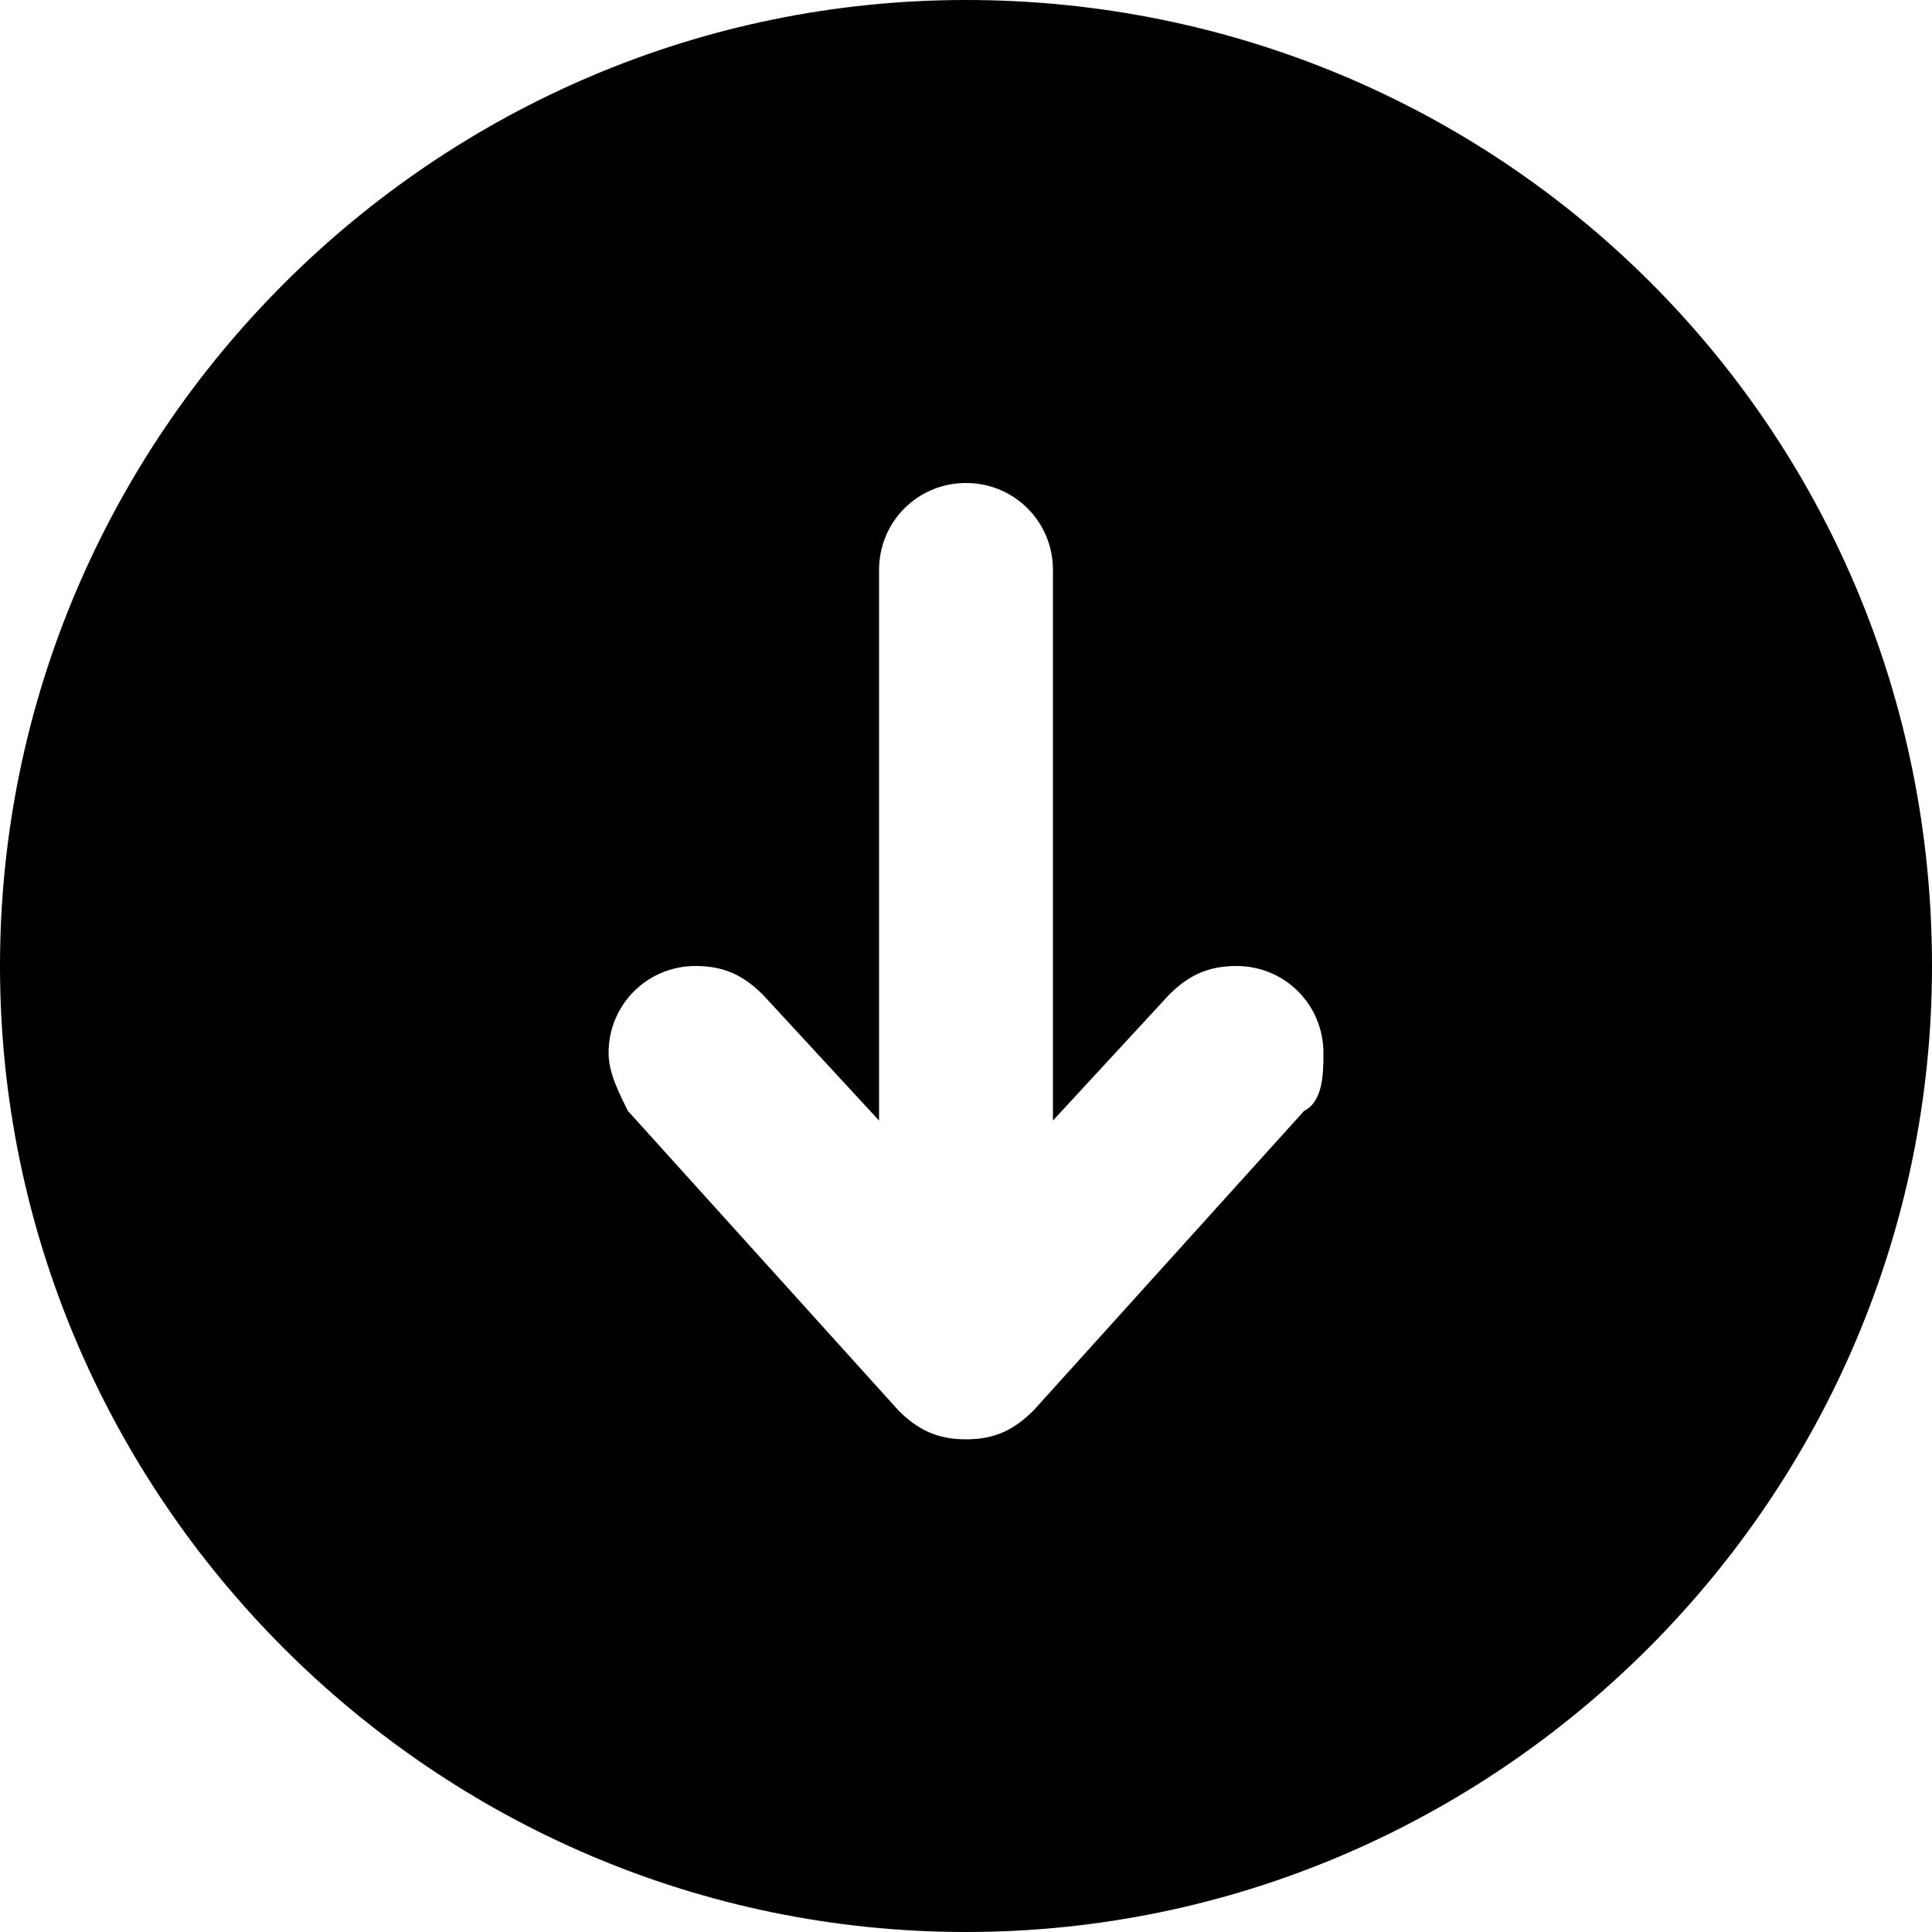
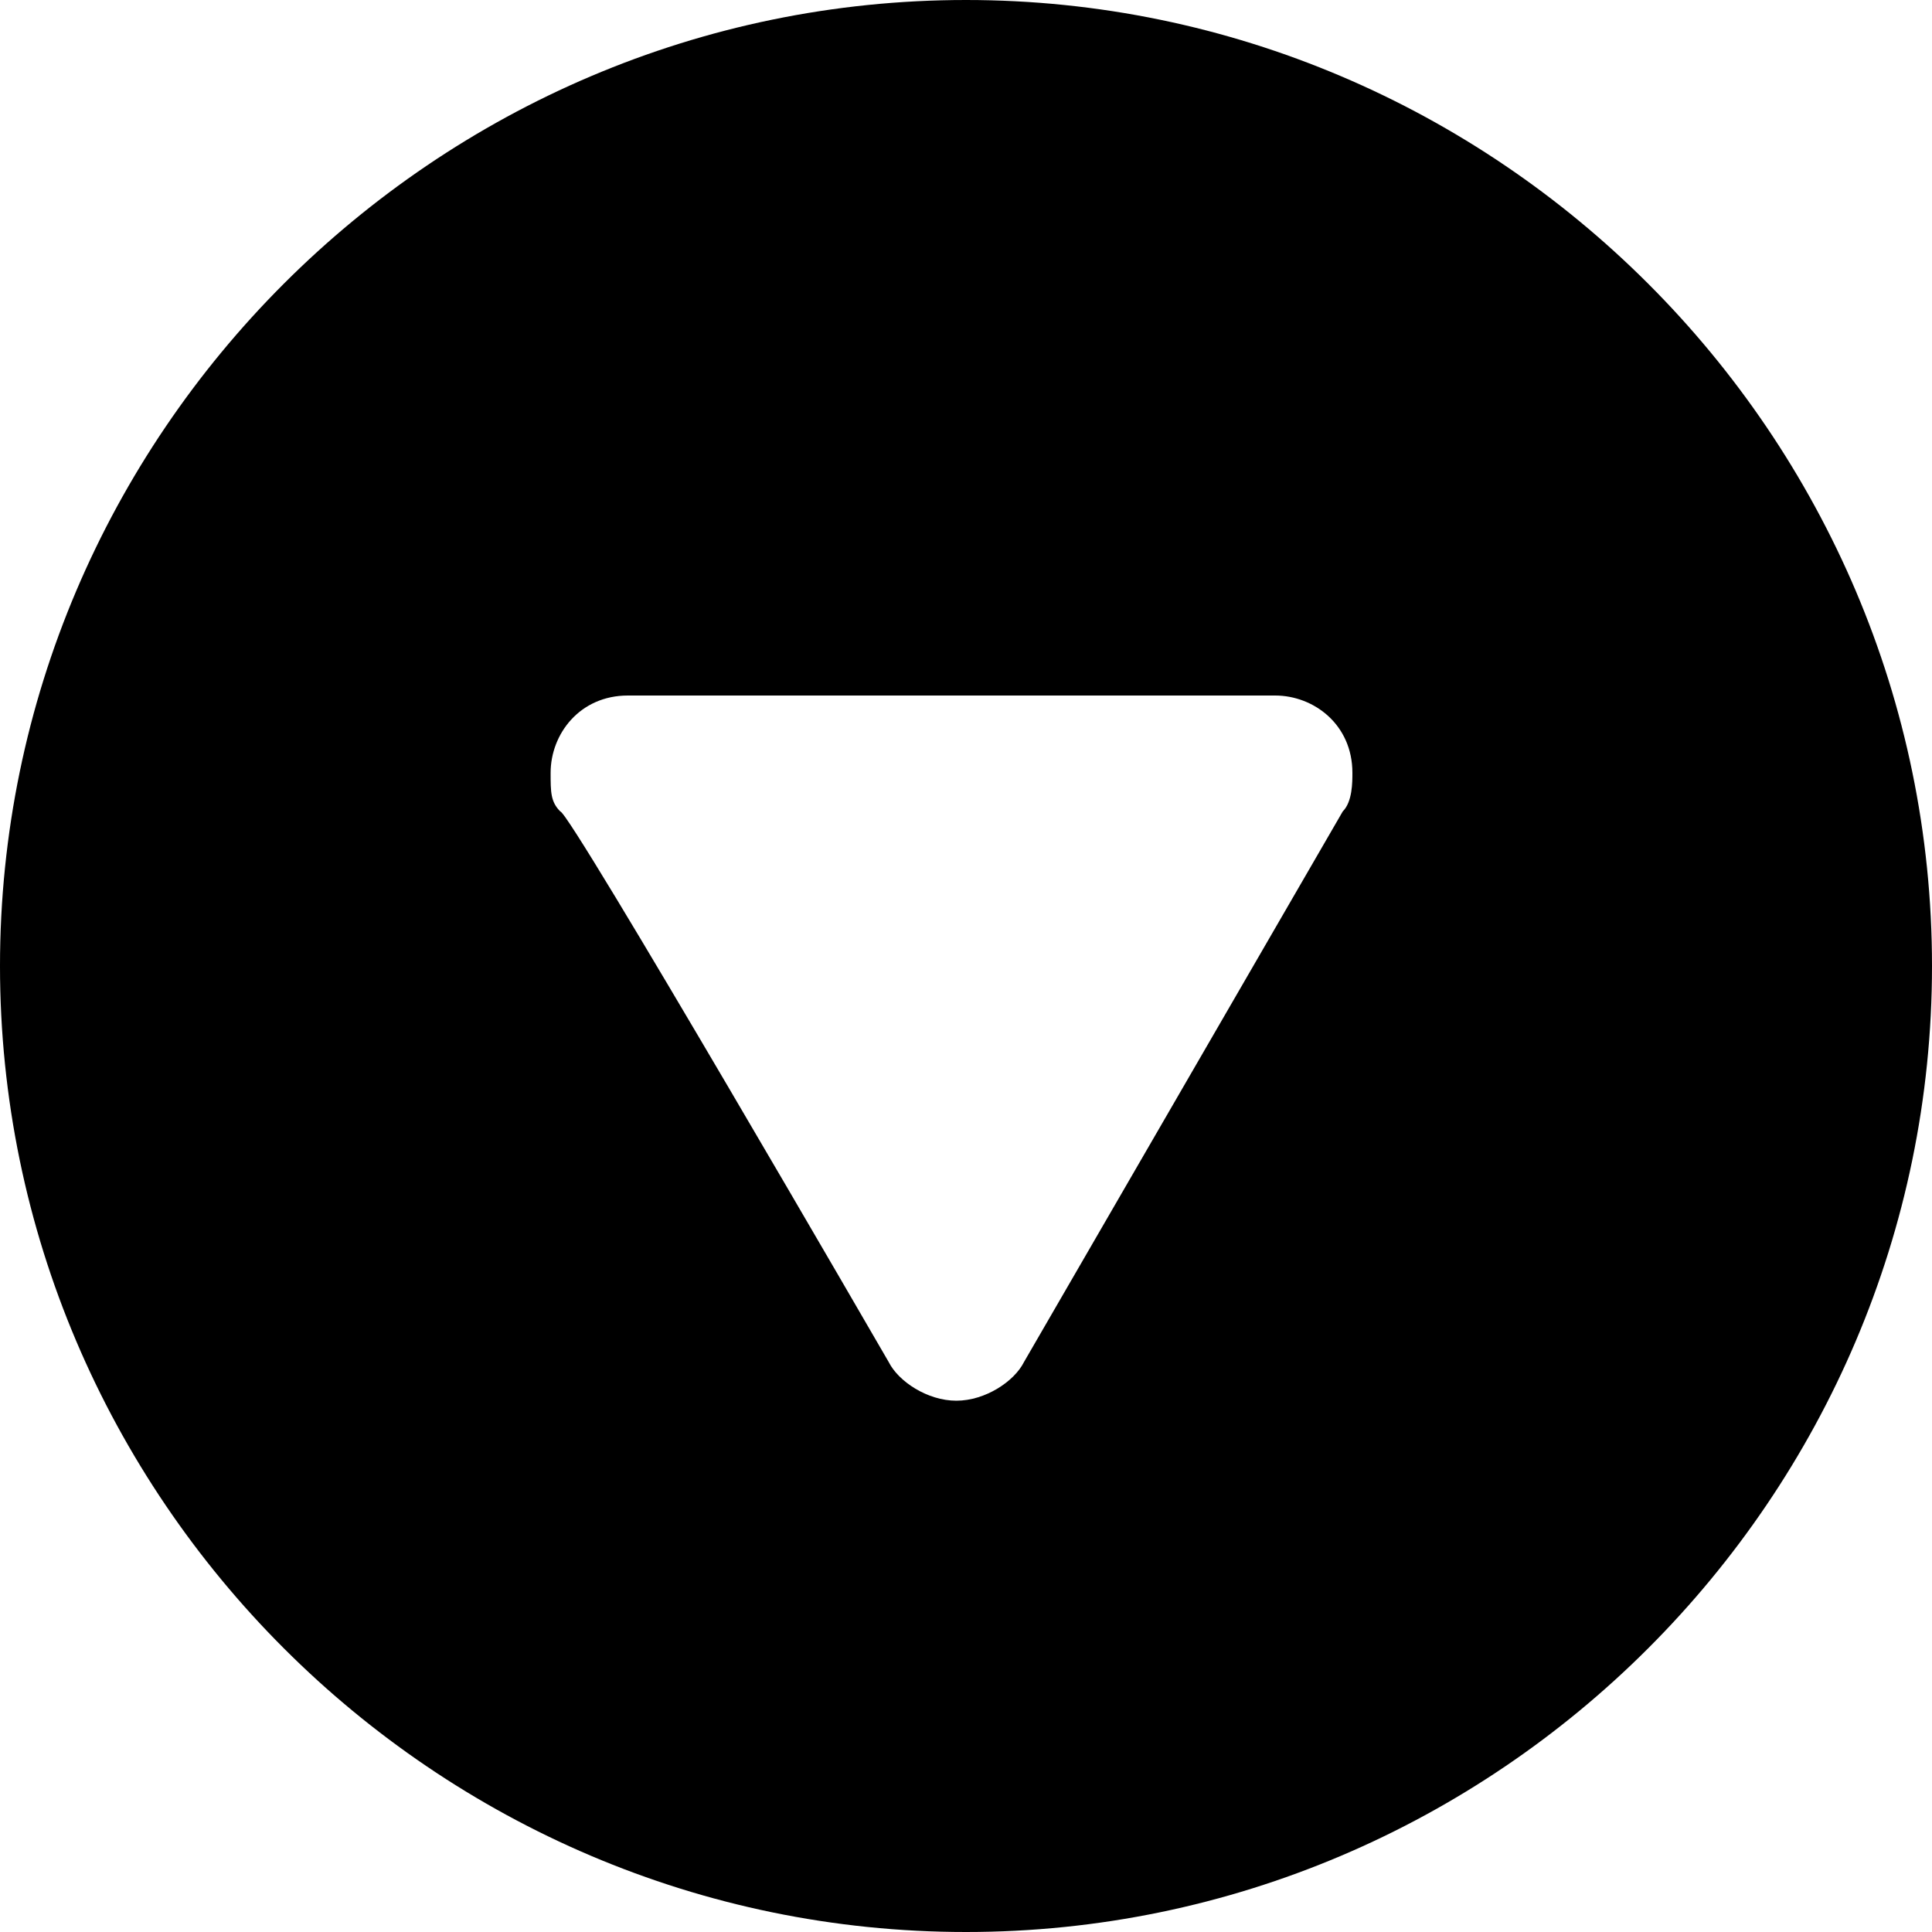
- <svg xmlns="http://www.w3.org/2000/svg" version="1.1" id="Layer_1" x="0px" y="0px" viewBox="-822.2 591.9 20 20" style="enable-background:new -822.2 591.9 20 20;" xml:space="preserve">
-   <path d="M-812.2,591.9c-5.5,0-10,4.5-10,10s4.5,10,10,10s10-4.5,10-10C-802.2,596.3-806.7,591.9-812.2,591.9z M-808.7,603.4  l-2.8,3.1l0,0c-0.2,0.2-0.4,0.3-0.7,0.3s-0.5-0.1-0.7-0.3l0,0l-2.8-3.1l0,0c-0.1-0.2-0.2-0.4-0.2-0.6c0-0.5,0.4-0.9,0.9-0.9  c0.3,0,0.5,0.1,0.7,0.3l0,0l1.2,1.3v-5.7c0-0.5,0.4-0.9,0.9-0.9s0.9,0.4,0.9,0.9v5.7l1.2-1.3l0,0c0.2-0.2,0.4-0.3,0.7-0.3  c0.5,0,0.9,0.4,0.9,0.9C-808.5,603-808.5,603.3-808.7,603.4L-808.7,603.4z" />
+ <svg xmlns="http://www.w3.org/2000/svg" version="1.1" id="Layer_1" x="0px" y="0px" viewBox="-822.2 591.8 20 20" style="enable-background:new -822.2 591.8 20 20;" xml:space="preserve">
+   <path d="M-802.2,601.8c0-5.5-4.5-10-10-10s-10,4.5-10,10s4.5,10,10,10S-802.2,607.3-802.2,601.8z M-813,605.9c0,0-3.3-5.7-3.4-5.7  c-0.1-0.1-0.1-0.2-0.1-0.4c0-0.4,0.3-0.8,0.8-0.8h6.7c0.4,0,0.8,0.3,0.8,0.8c0,0.1,0,0.3-0.1,0.4l-3.3,5.7c-0.1,0.2-0.4,0.4-0.7,0.4  S-812.9,606.1-813,605.9z" />
</svg>
